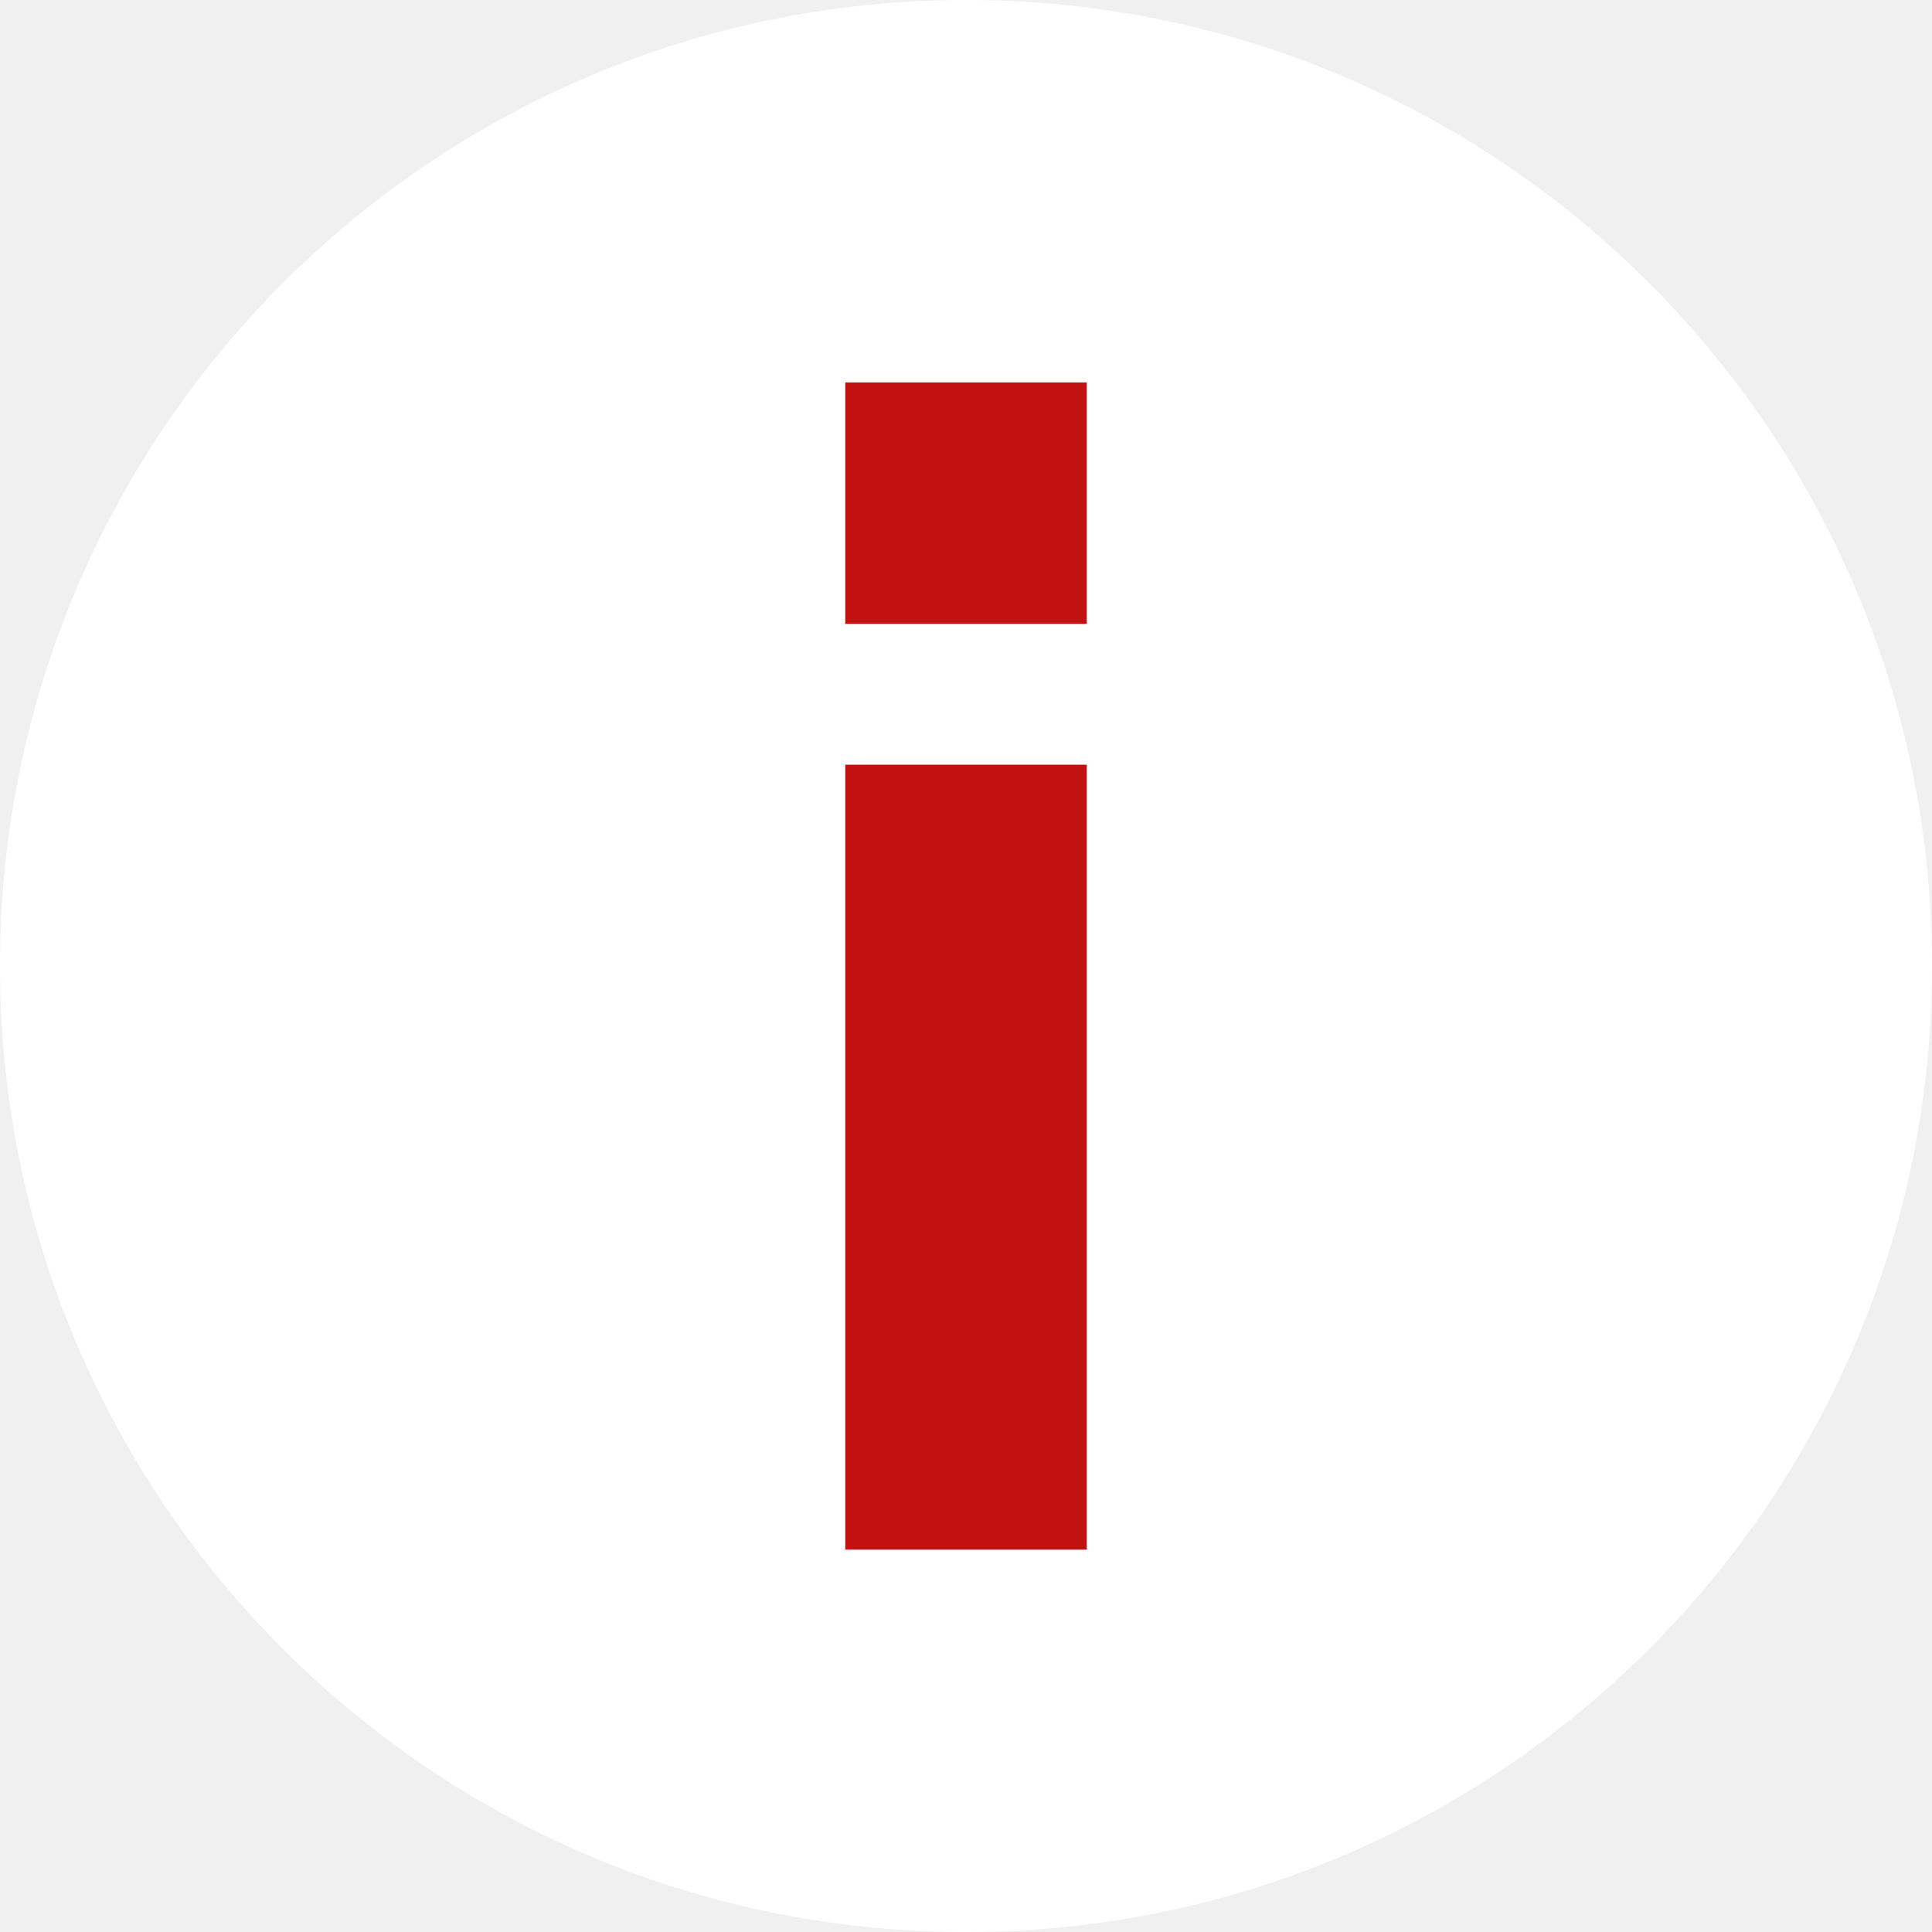
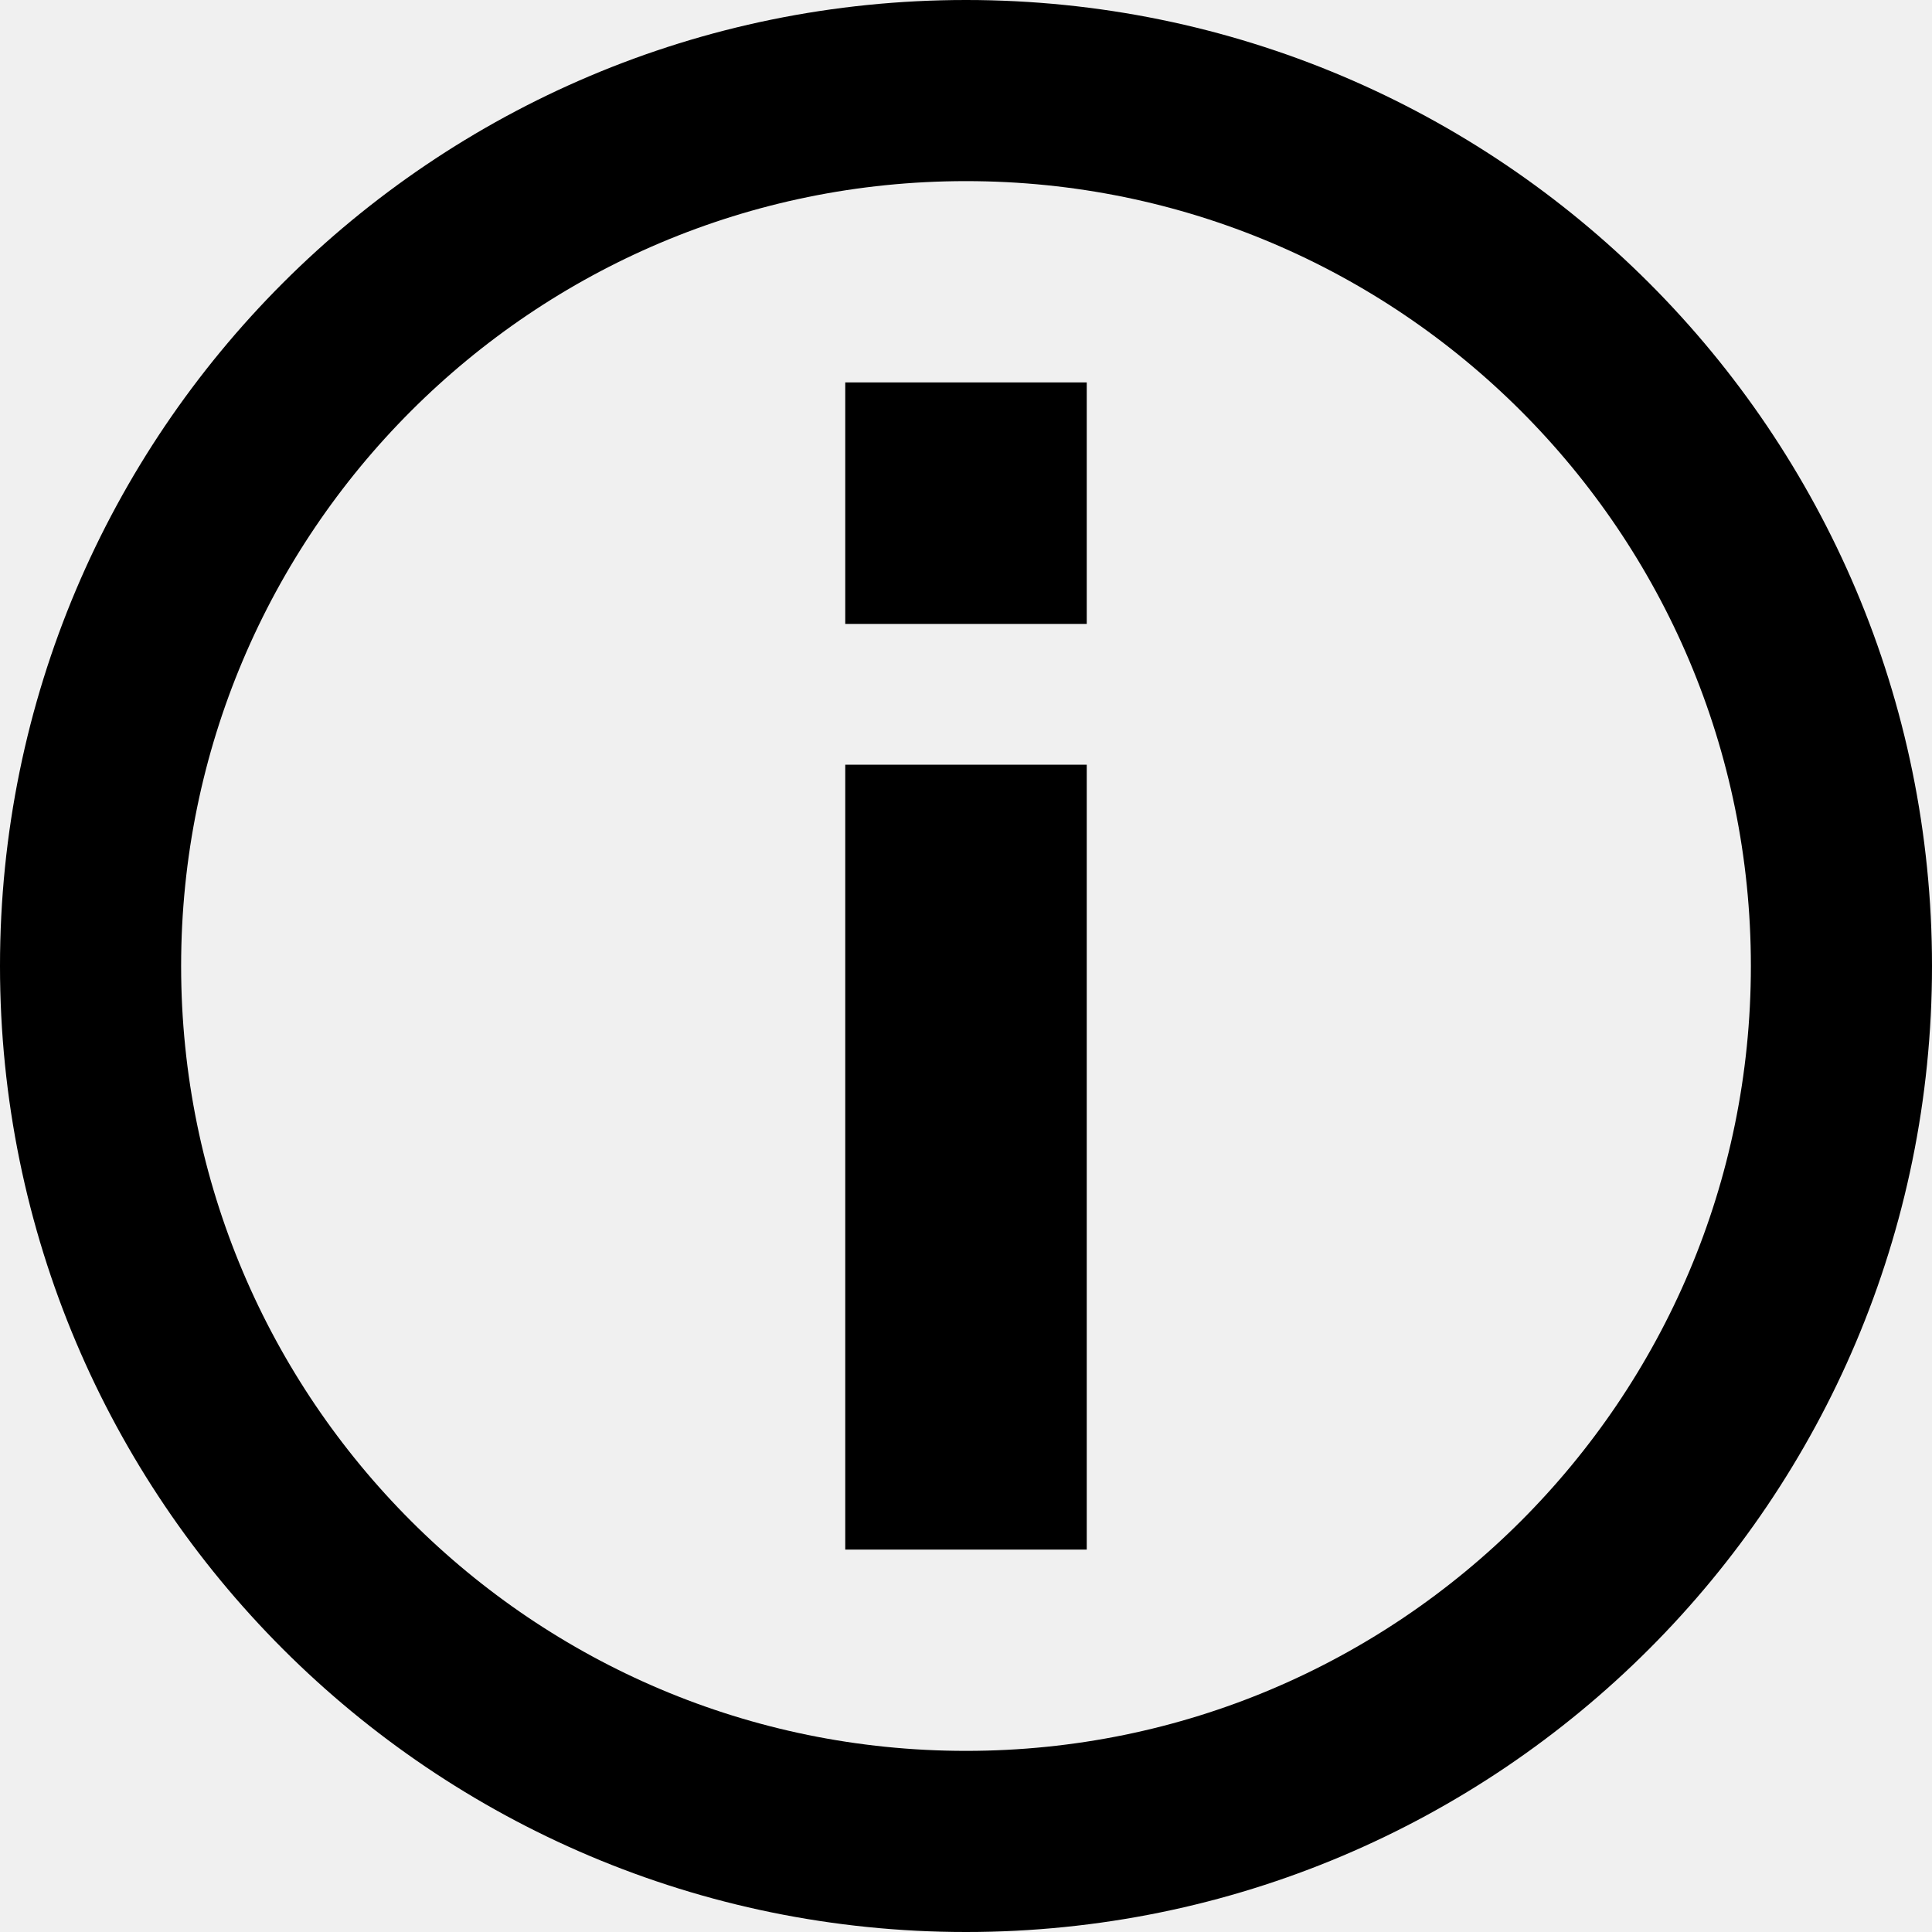
- <svg xmlns="http://www.w3.org/2000/svg" width="16" height="16" fill="none" viewBox="0 0 16 16">
-   <circle cx="8" cy="8" r="8" fill="#fff" />
-   <path stroke="#c11111" stroke-width="2" d="M8 6.333v6.5M8 3.167v2" />
+ <svg xmlns="http://www.w3.org/2000/svg" width="1em" height="1em" viewBox="0 0 16 16" fill="none" stroke="#000">
+   <circle cx="8" cy="8" r="7.25" stroke="currentColor" stroke-width="1.5" />
+   <path d="M8 6.333V12.833" stroke="currentColor" stroke-width="2" />
+   <path d="M8 3.167V5.167" stroke="currentColor" stroke-width="2" />
</svg>
